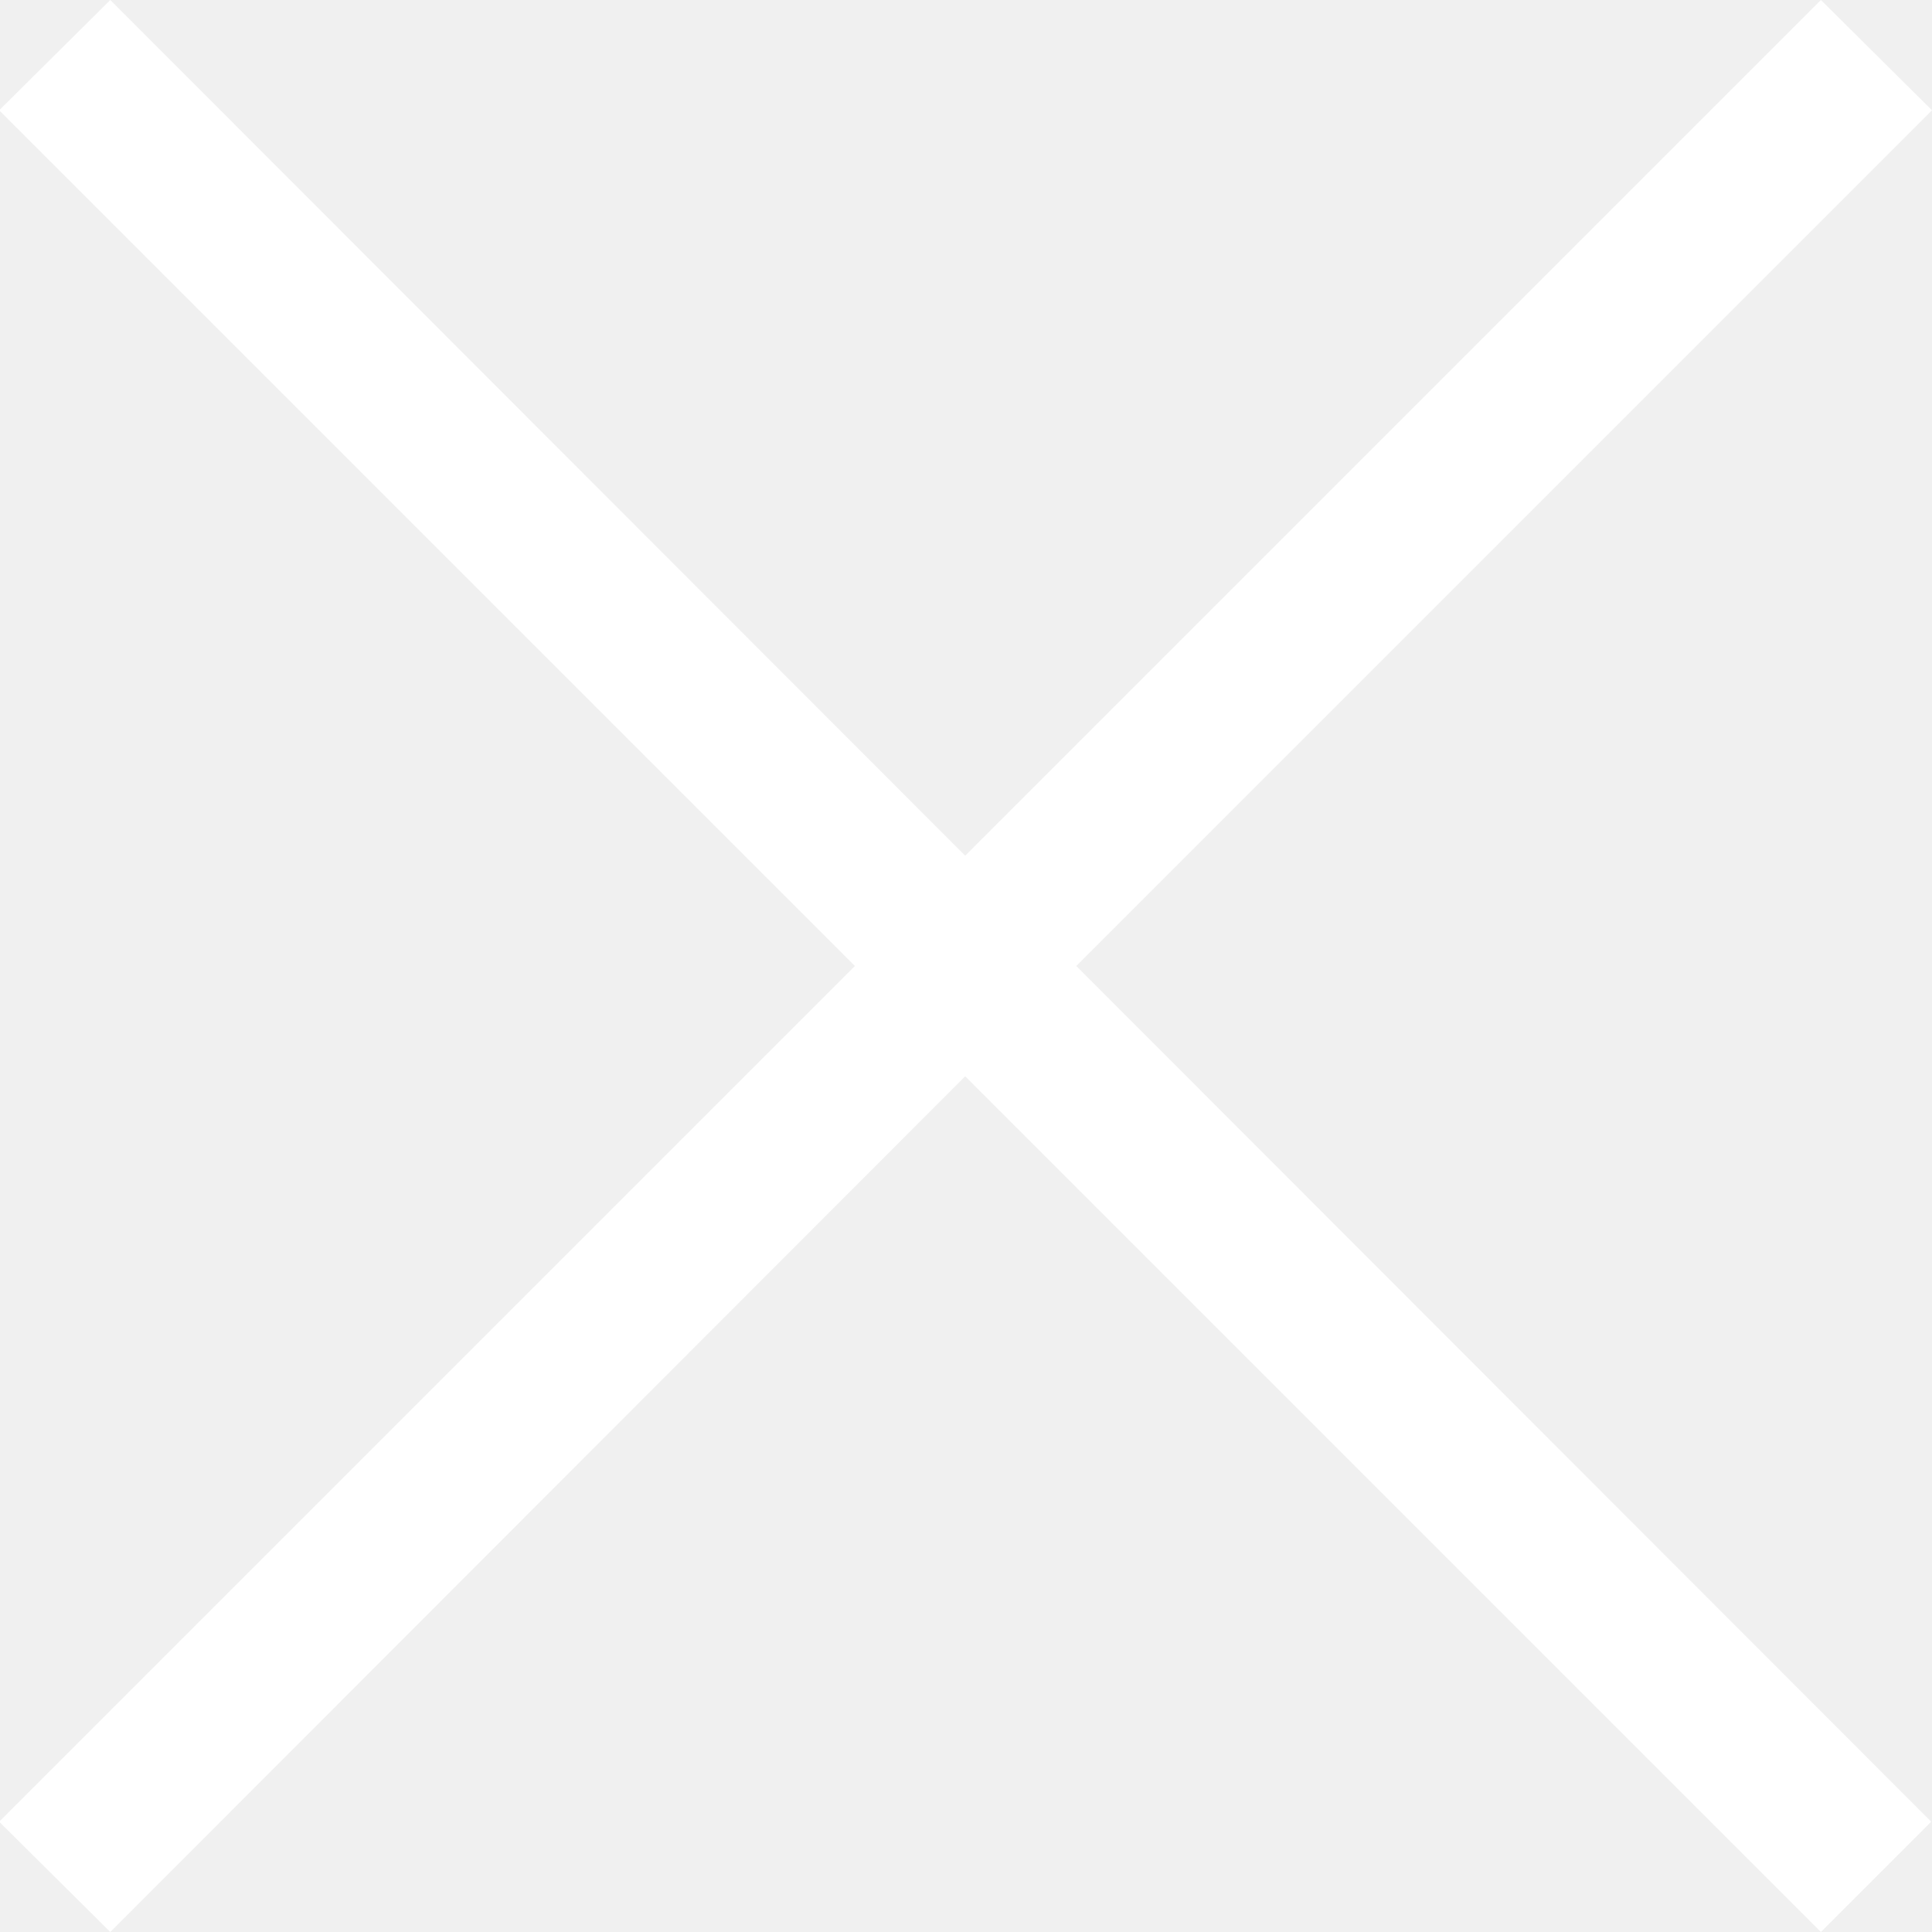
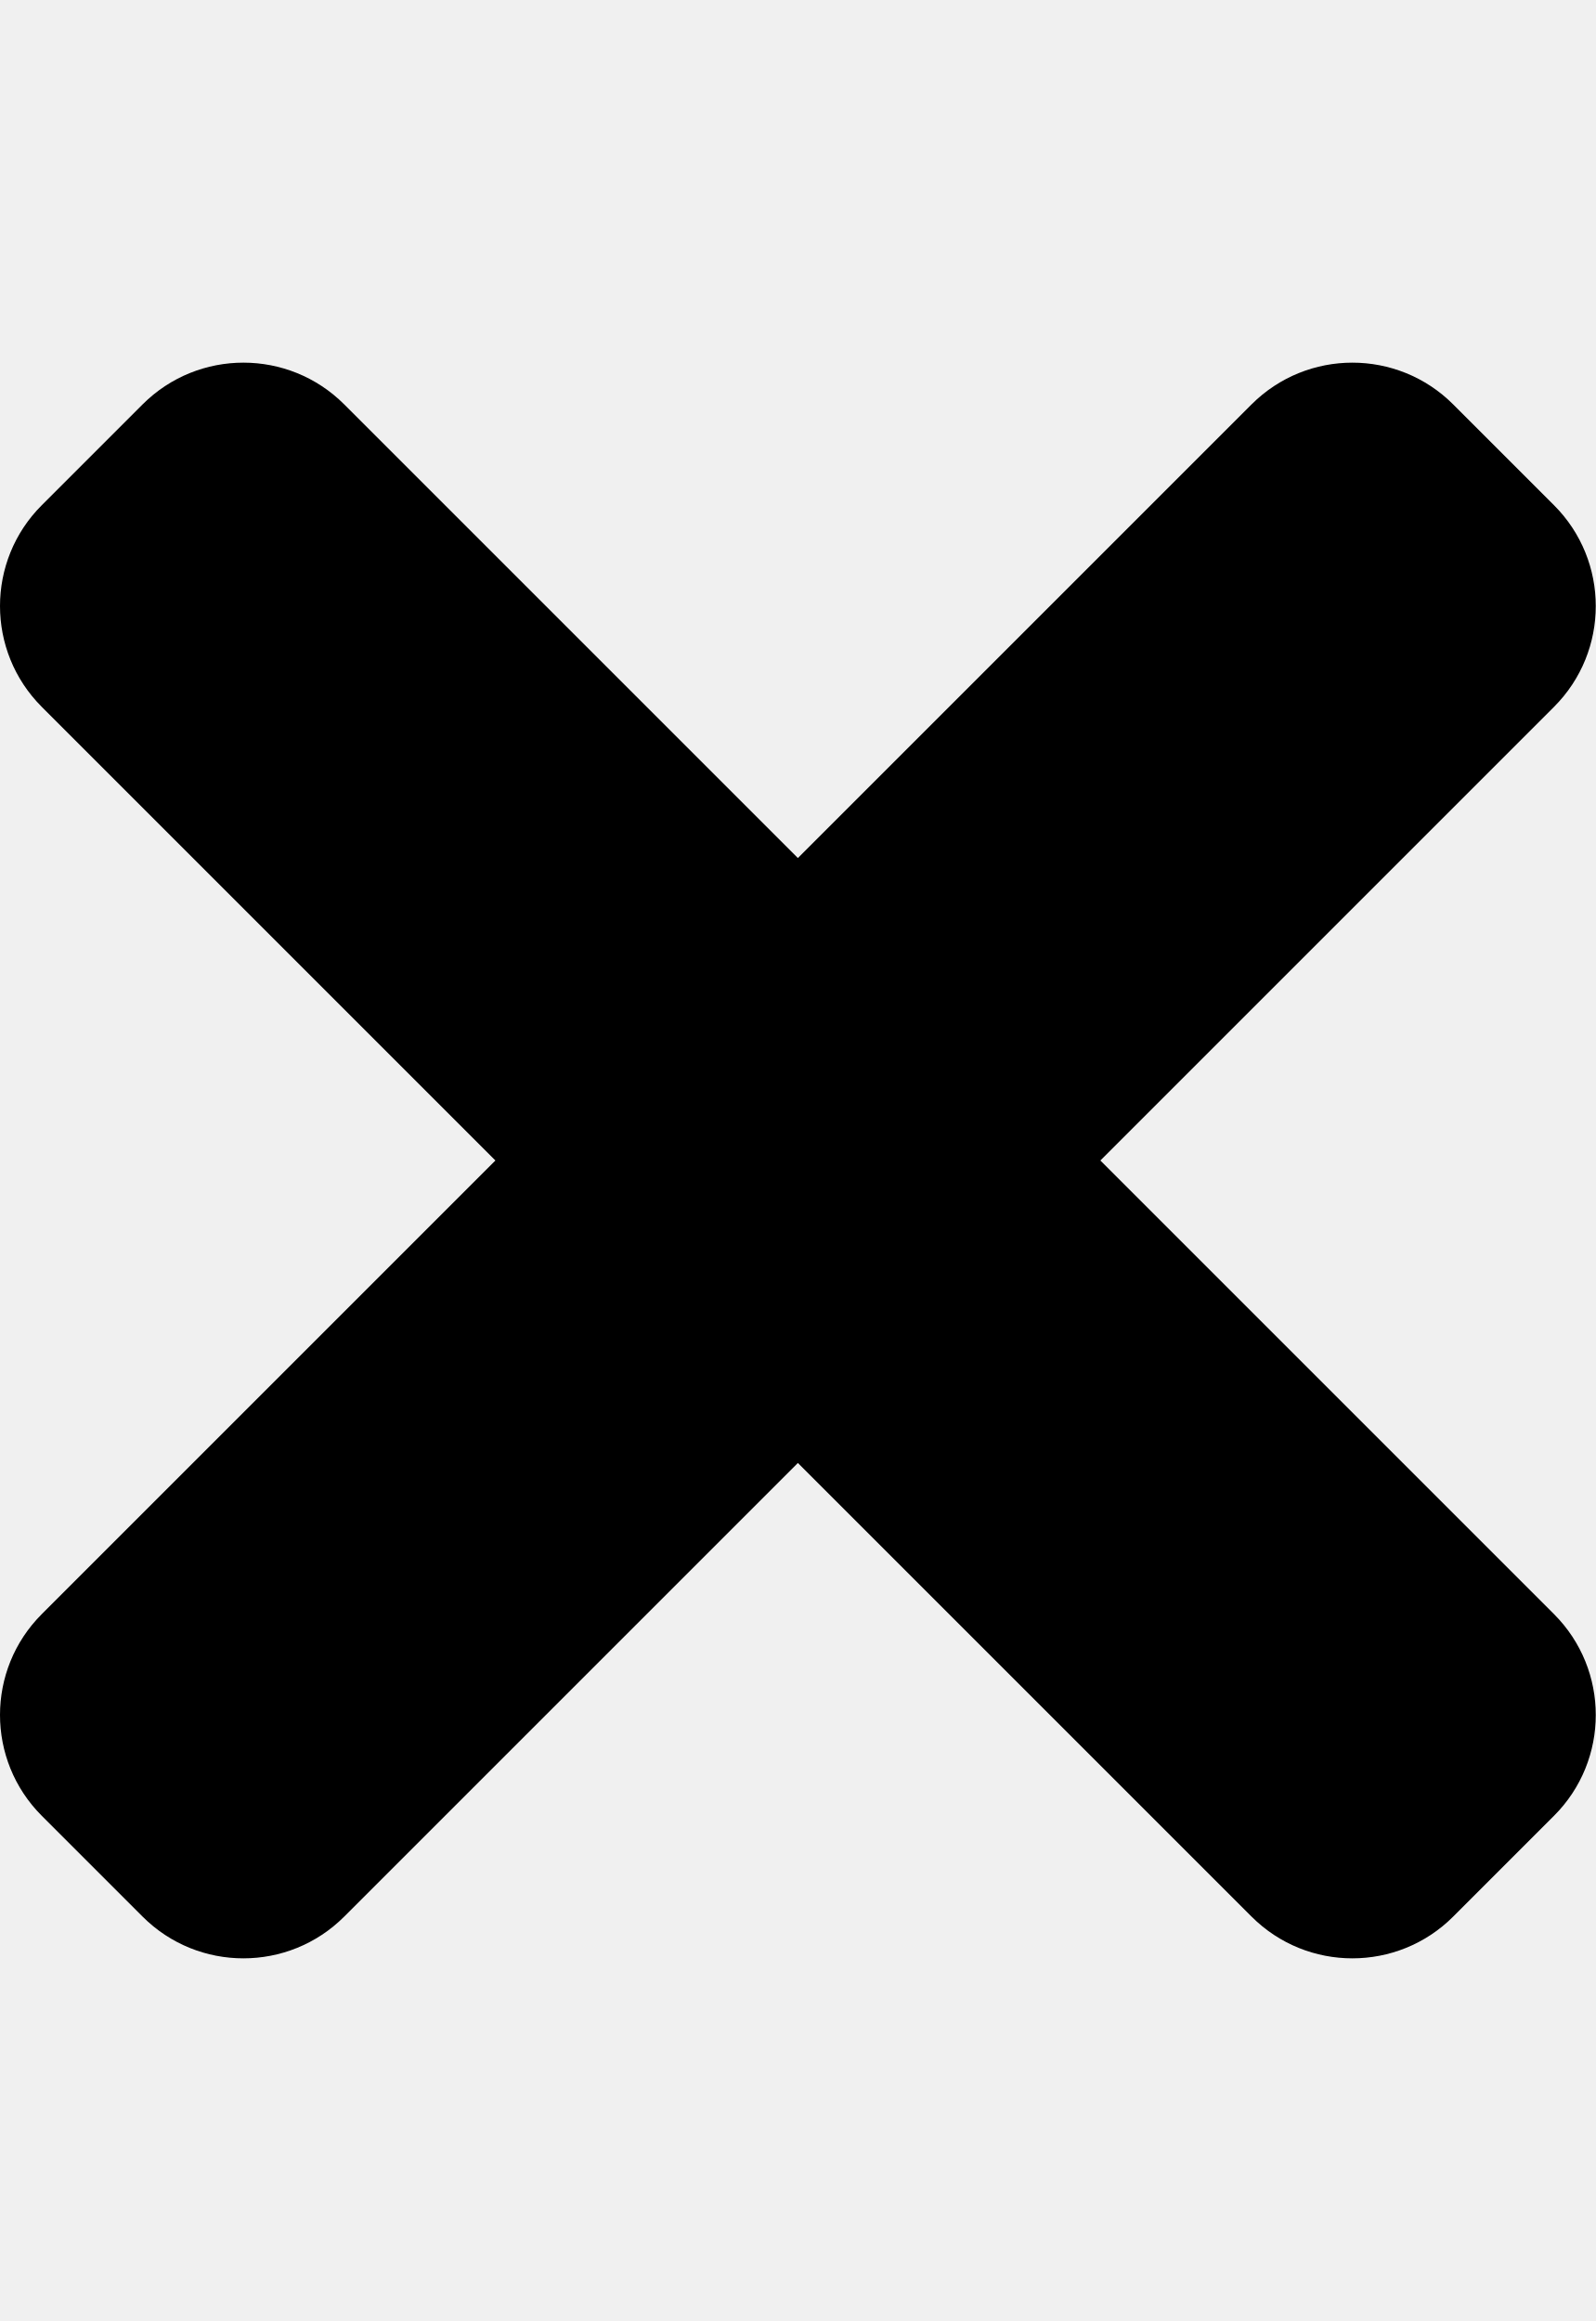
- <svg xmlns="http://www.w3.org/2000/svg" xmlns:xlink="http://www.w3.org/1999/xlink" width="24" height="24" viewBox="0 0 24 24">
-   <defs>
-     <path id="2l5ta" d="M1370 636.37l-1.38-1.37-10.63 10.63-10.62-10.63-1.38 1.37 10.63 10.63-10.63 10.63 1.38 1.37 10.62-10.63 10.63 10.63 1.37-1.37-10.62-10.63z" />
-   </defs>
-   <g>
-     <g transform="translate(-1346 -635)">
-       <use fill="#fff" xlink:href="#2l5ta" />
-     </g>
-   </g>
+ <svg xmlns="http://www.w3.org/2000/svg" viewBox="0 0 352 512">
+   <path d="M242.72 256l100.07-100.07c12.28-12.28 12.28-32.19 0-44.48l-22.24-22.24c-12.28-12.28-32.19-12.28-44.48 0L176 189.28 75.93 89.21c-12.28-12.28-32.19-12.28-44.48 0L9.21 111.45c-12.28 12.28-12.28 32.19 0 44.48L109.28 256 9.21 356.07c-12.28 12.28-12.28 32.19 0 44.48l22.24 22.24c12.28 12.28 32.2 12.28 44.48 0L176 322.72l100.07 100.07c12.28 12.28 32.2 12.28 44.48 0l22.24-22.24c12.28-12.28 12.28-32.19 0-44.48L242.72 256z" />
</svg>
